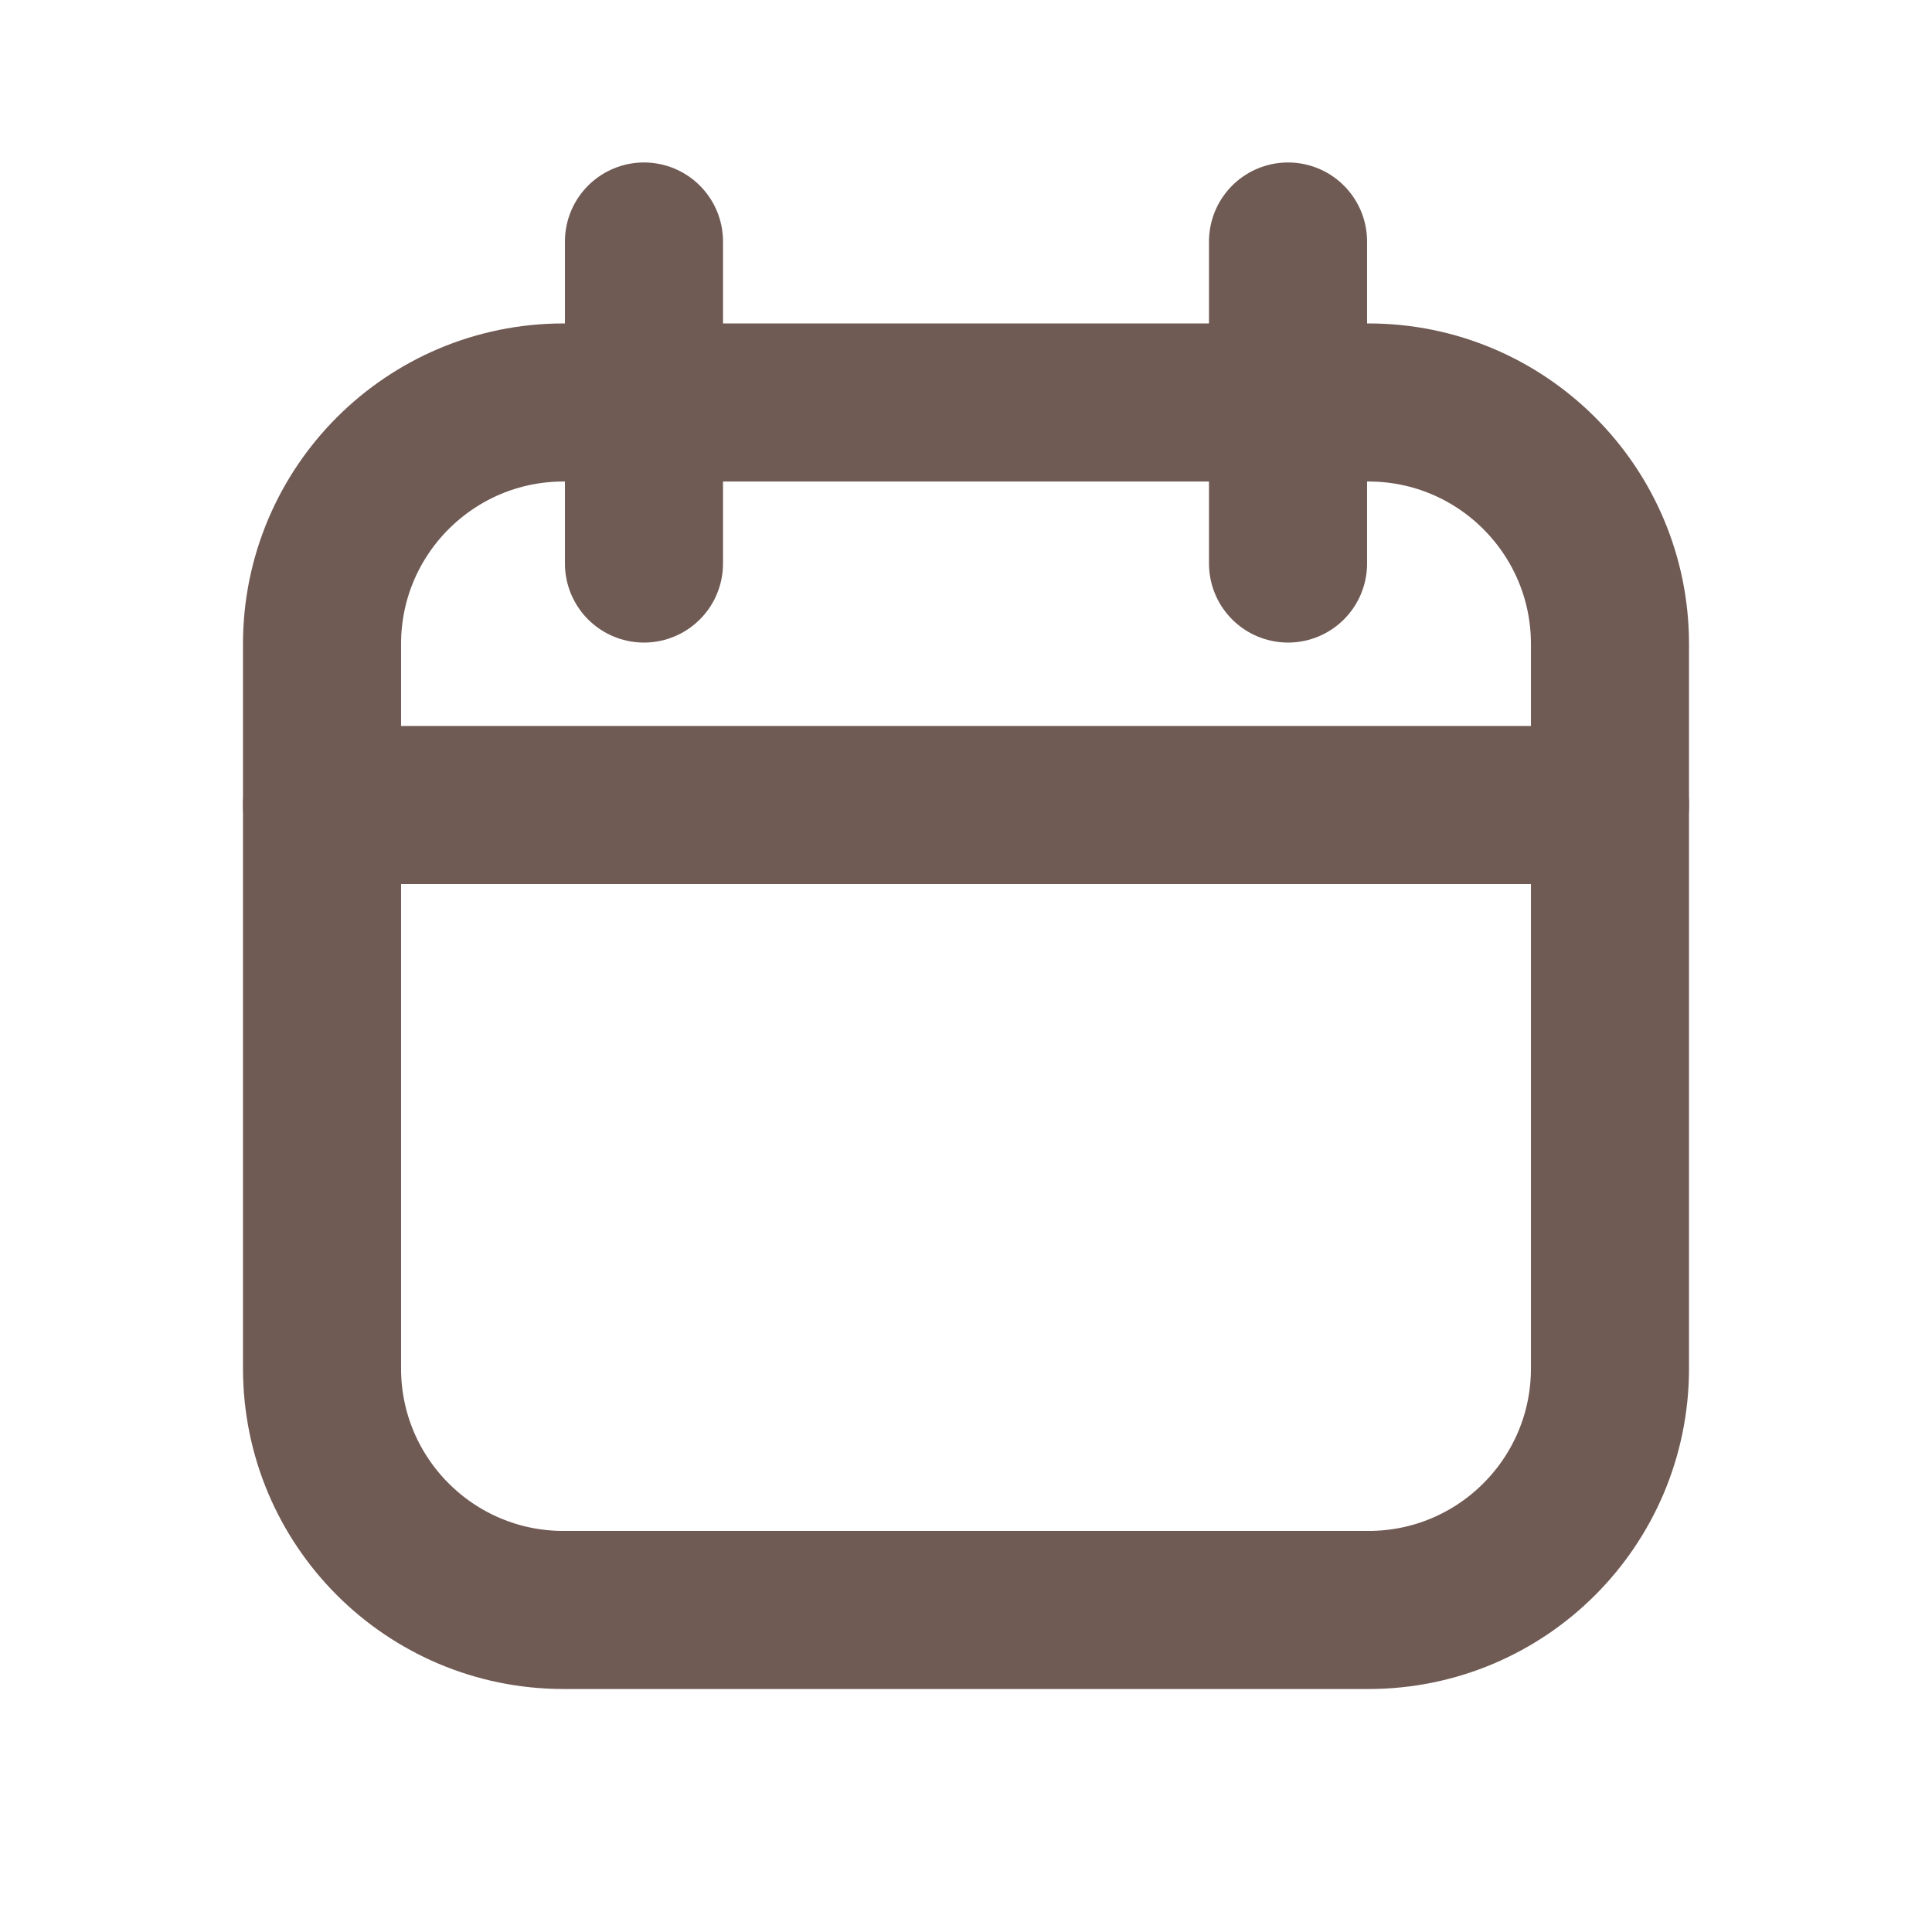
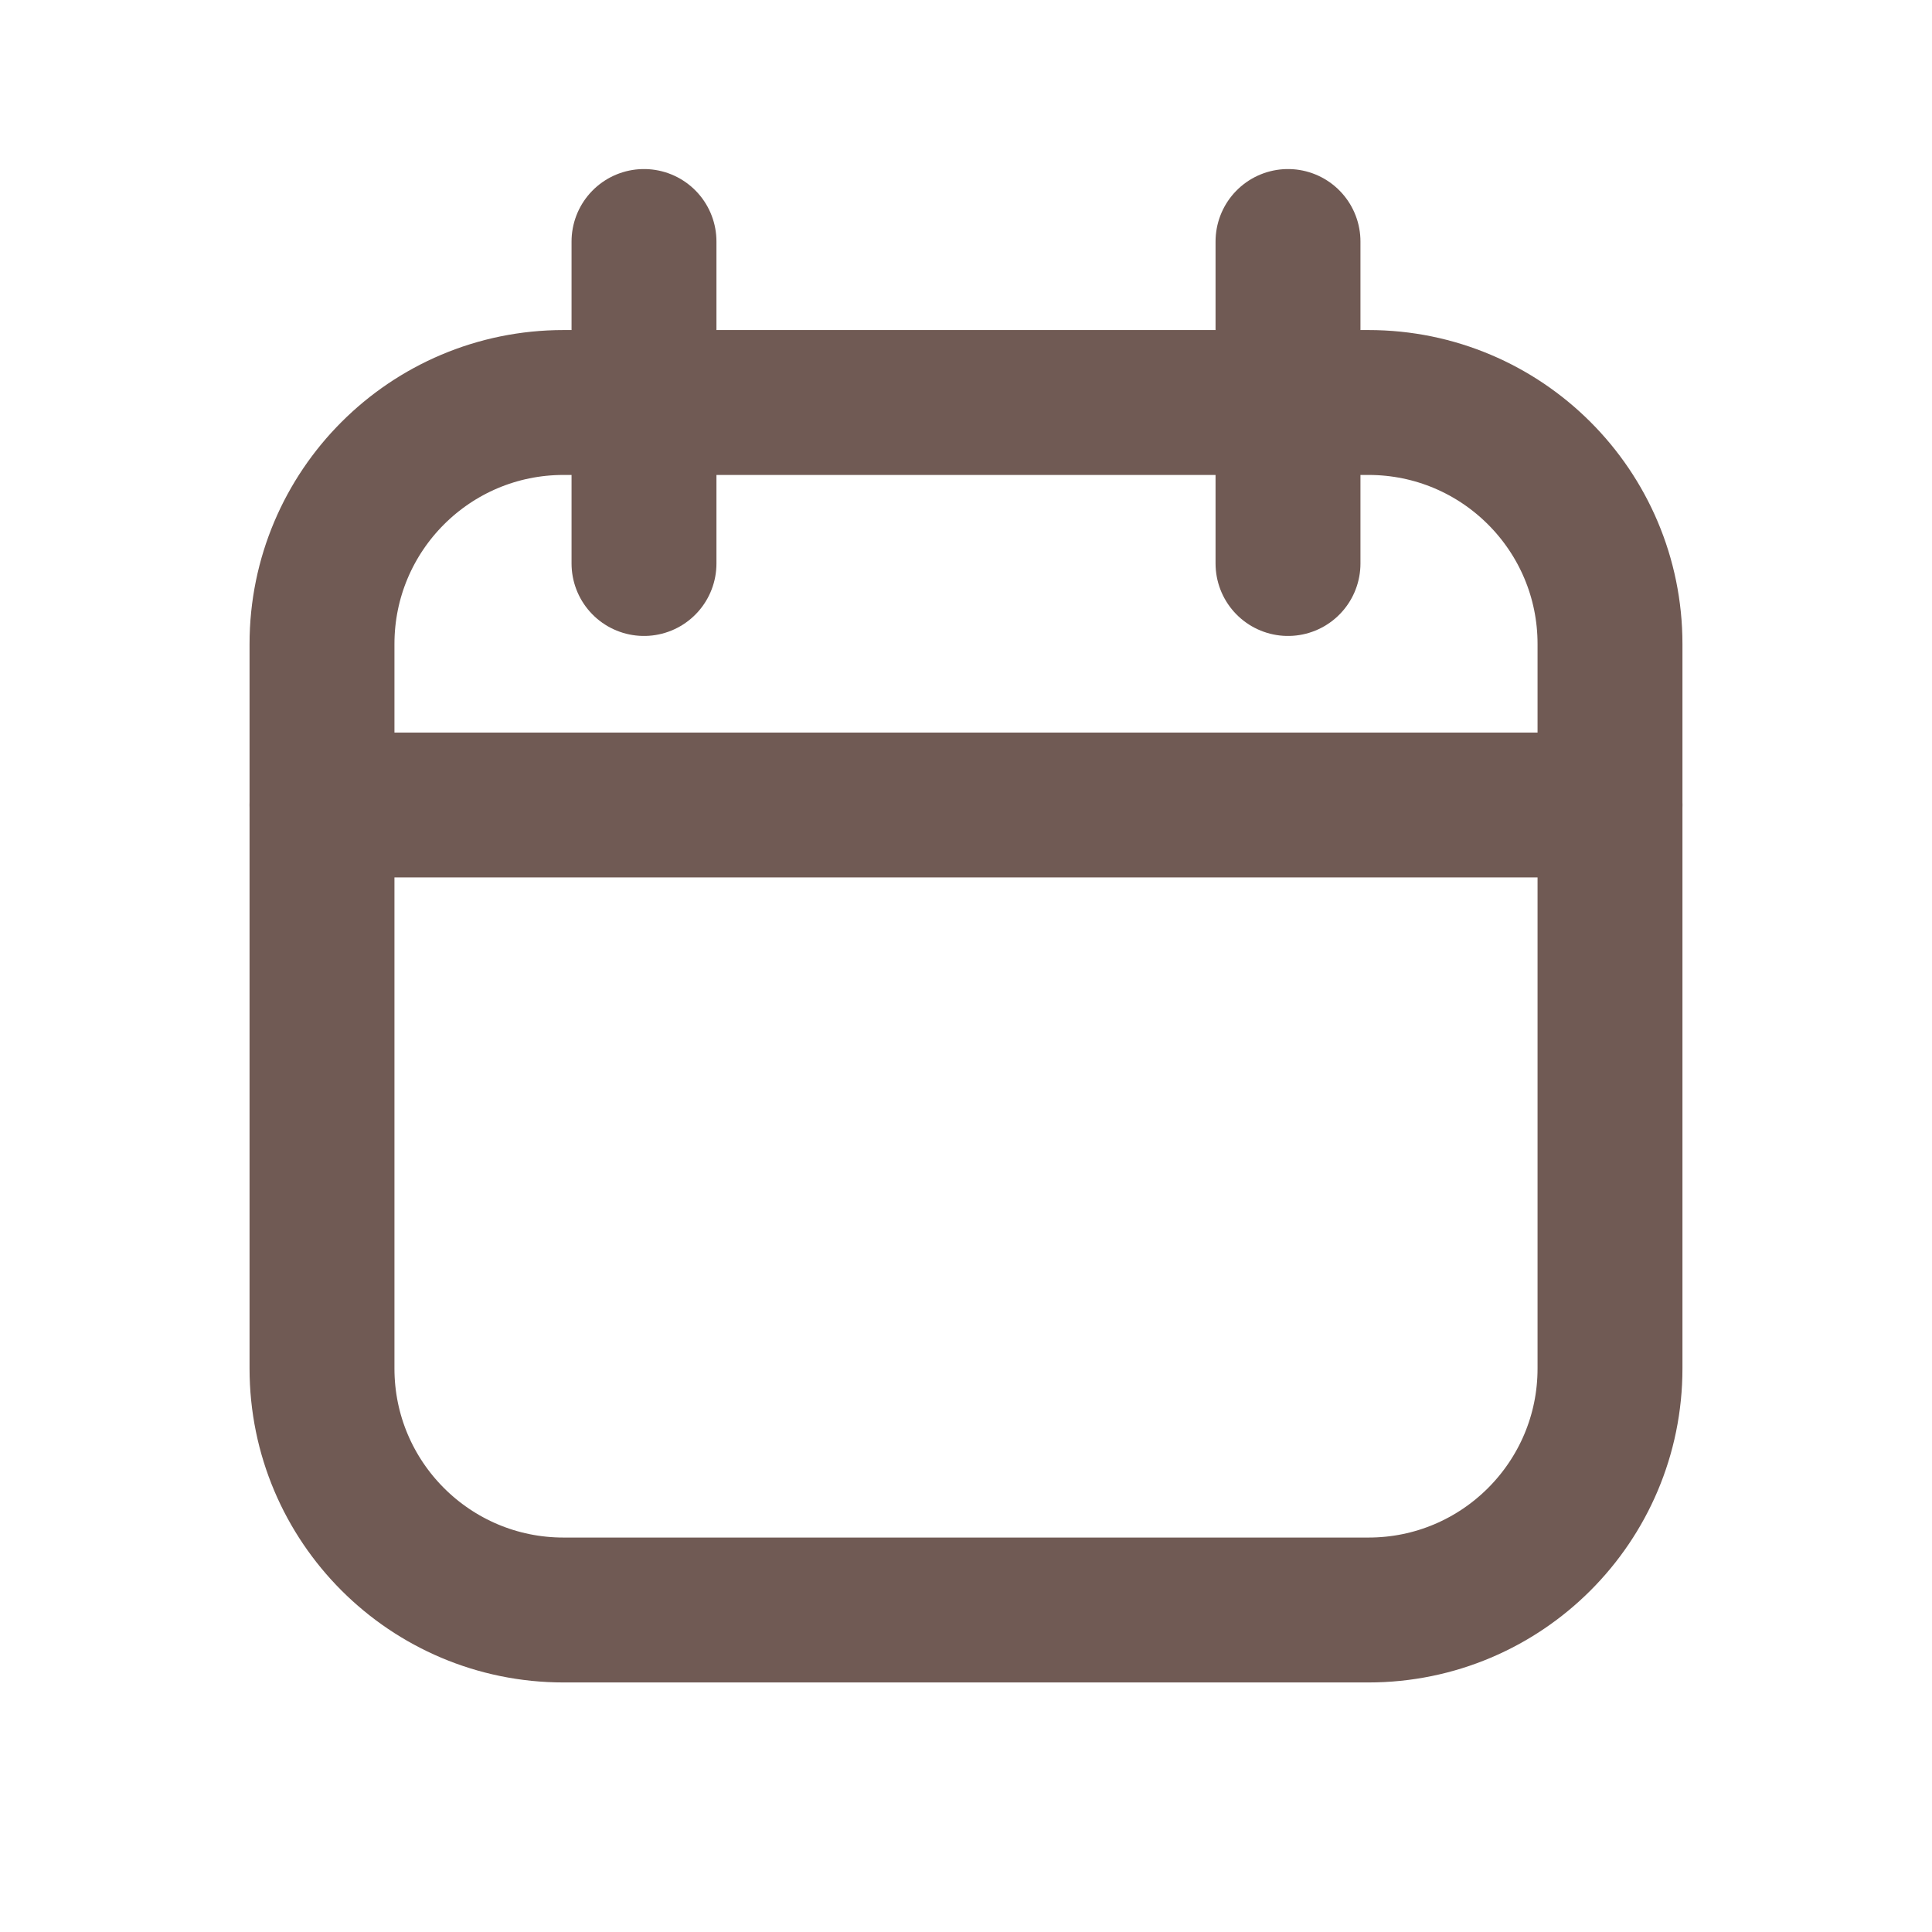
- <svg xmlns="http://www.w3.org/2000/svg" preserveAspectRatio="none" overflow="visible" style="display: block;" width="22" height="22" viewBox="0 0 22 22" fill="none">
-   <g id="icon">
-     <path id="Vector" d="M6.417 4.583H15.583C17.102 4.583 18.333 5.815 18.333 7.333V15.583C18.333 17.102 17.102 18.333 15.583 18.333H6.417C4.898 18.333 3.667 17.102 3.667 15.583V7.333C3.667 5.815 4.898 4.583 6.417 4.583Z" stroke-width="1.8" stroke-linecap="round" stroke-linejoin="round" stroke="#705A54" />
-     <path id="Vector_2" d="M7.333 2.75V6.417M14.667 2.75V6.417M3.667 9.167H18.333" stroke-width="1.8" stroke-linecap="round" stroke-linejoin="round" stroke="#705A54" />
-   </g>
+ <svg xmlns="http://www.w3.org/2000/svg" width="22" height="22" viewBox="0 0 24 24" fill="none" stroke="#705A54" stroke-width="1.8" stroke-linecap="round" stroke-linejoin="round">
+   <rect x="4" y="5" width="16" height="15" rx="3" />
+   <path d="M8 3v4M16 3v4M4 10h16" />
</svg>
